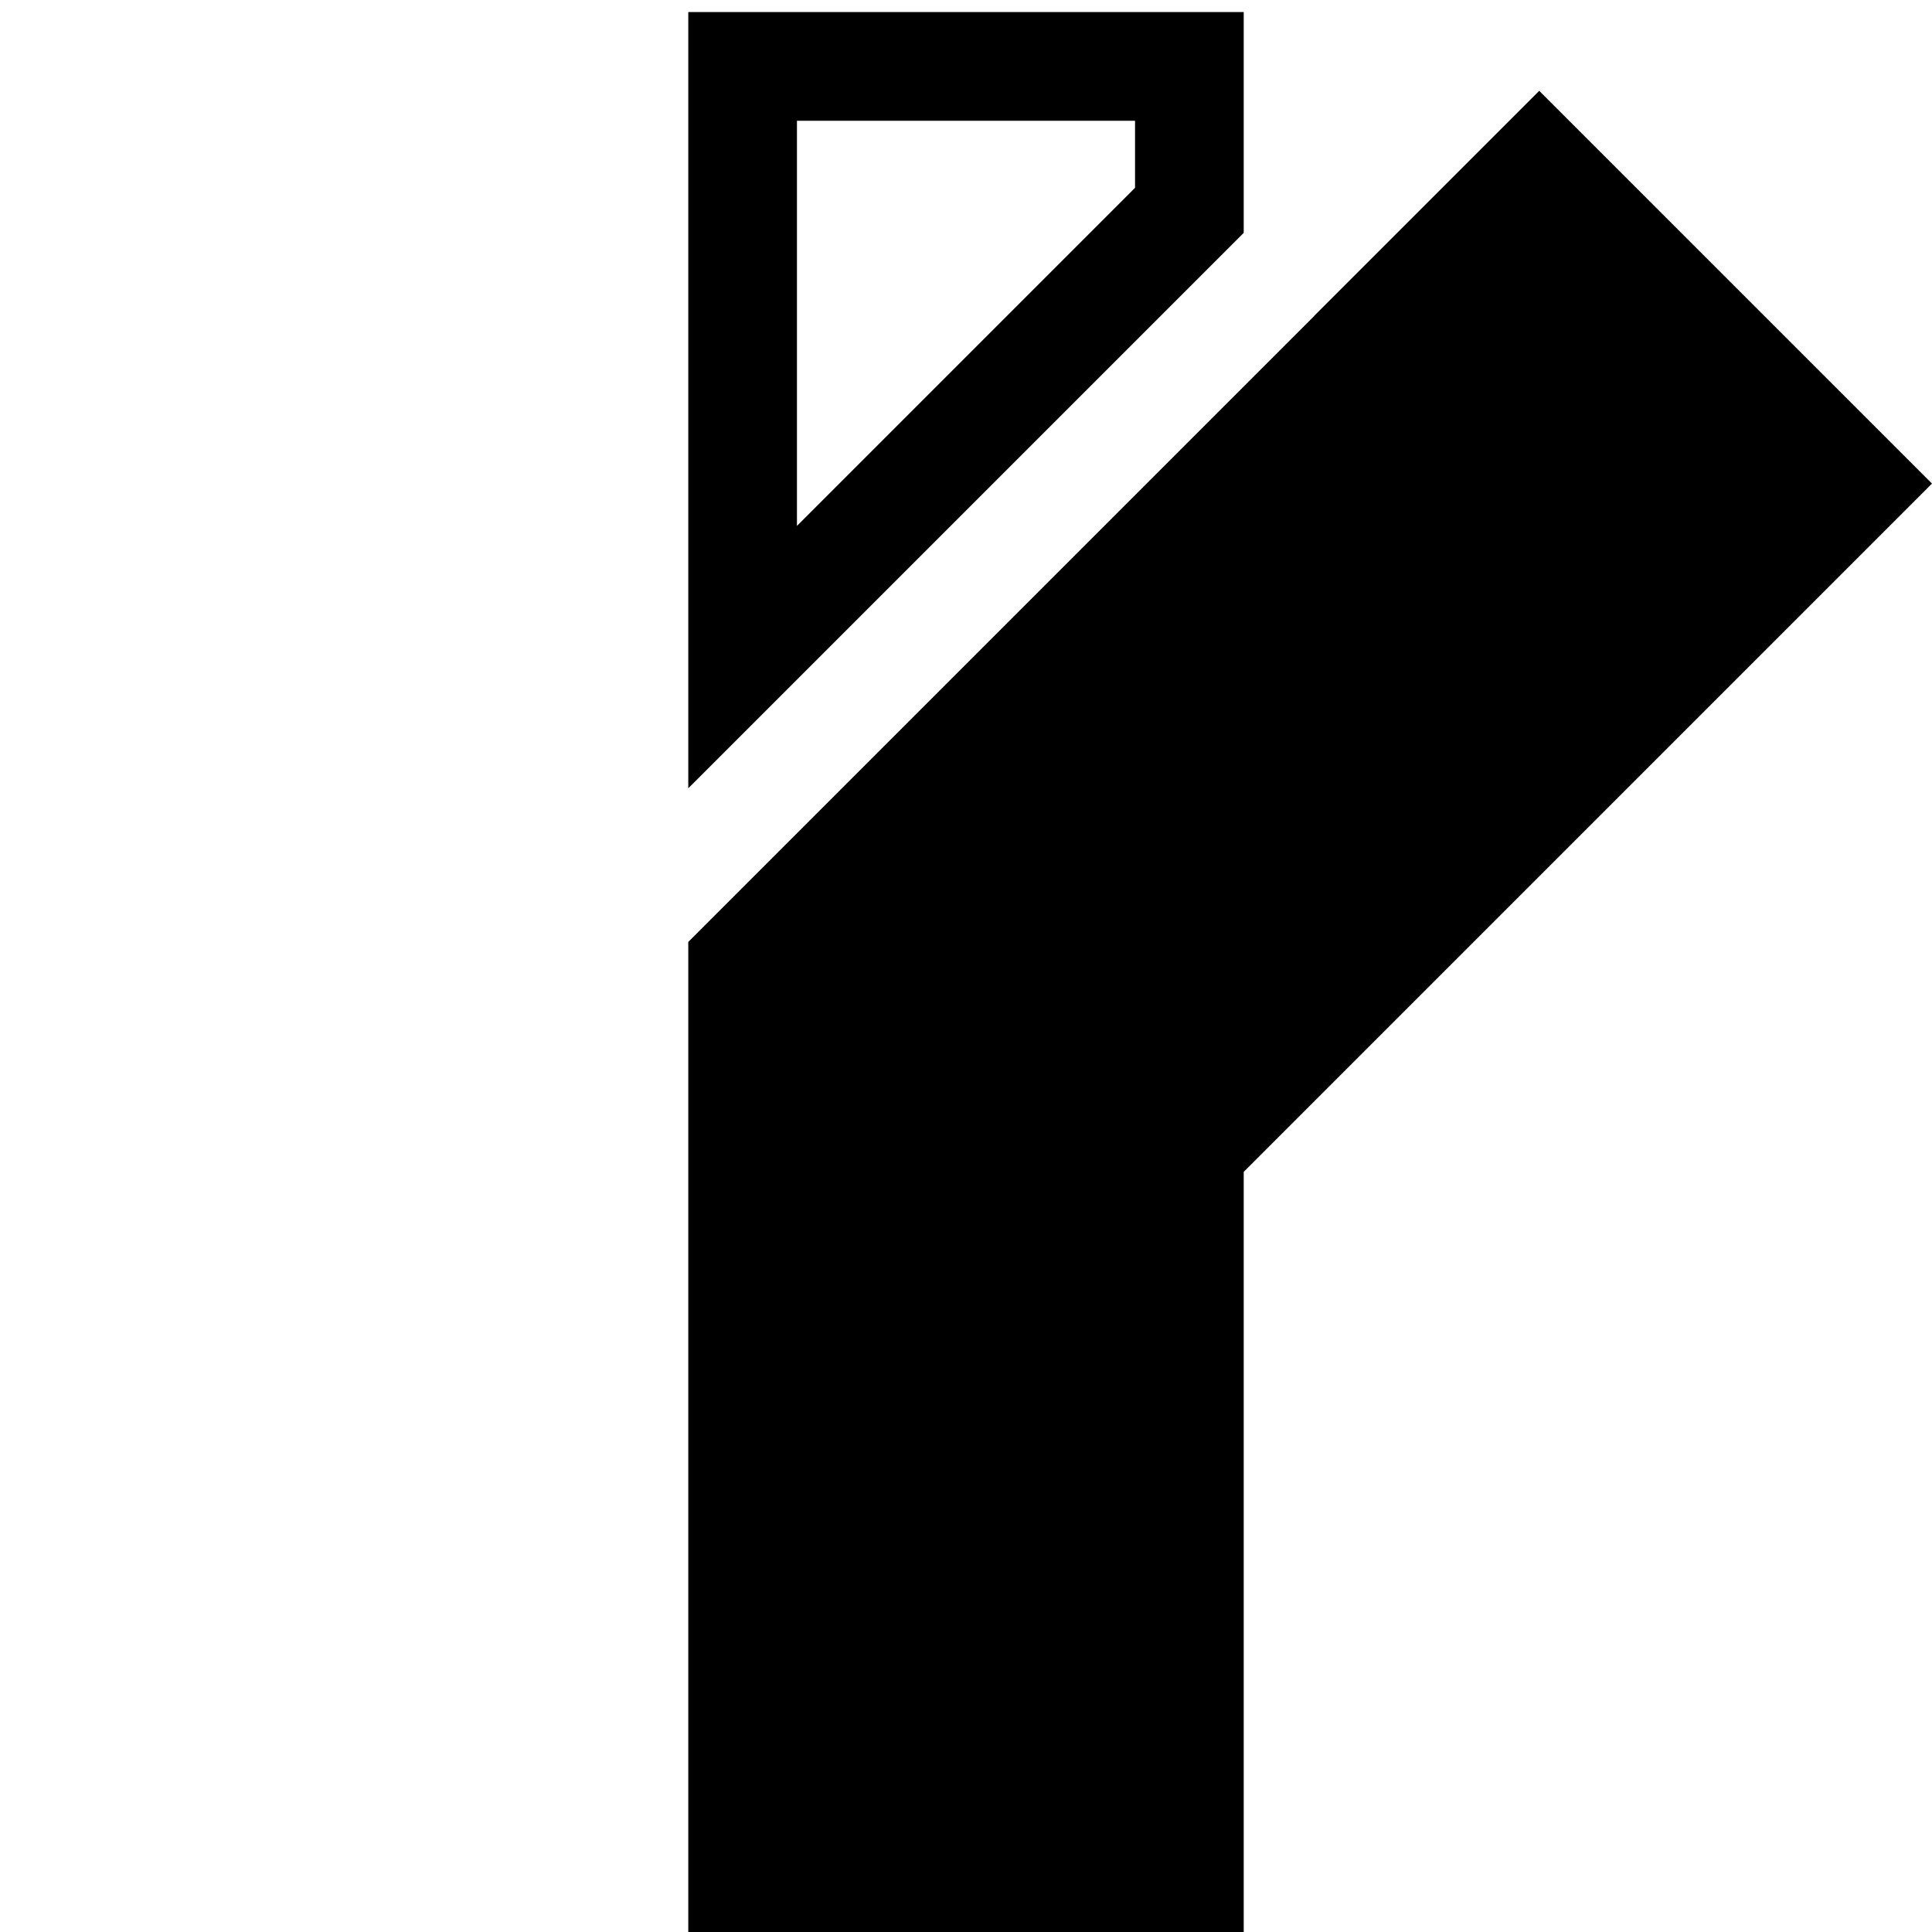
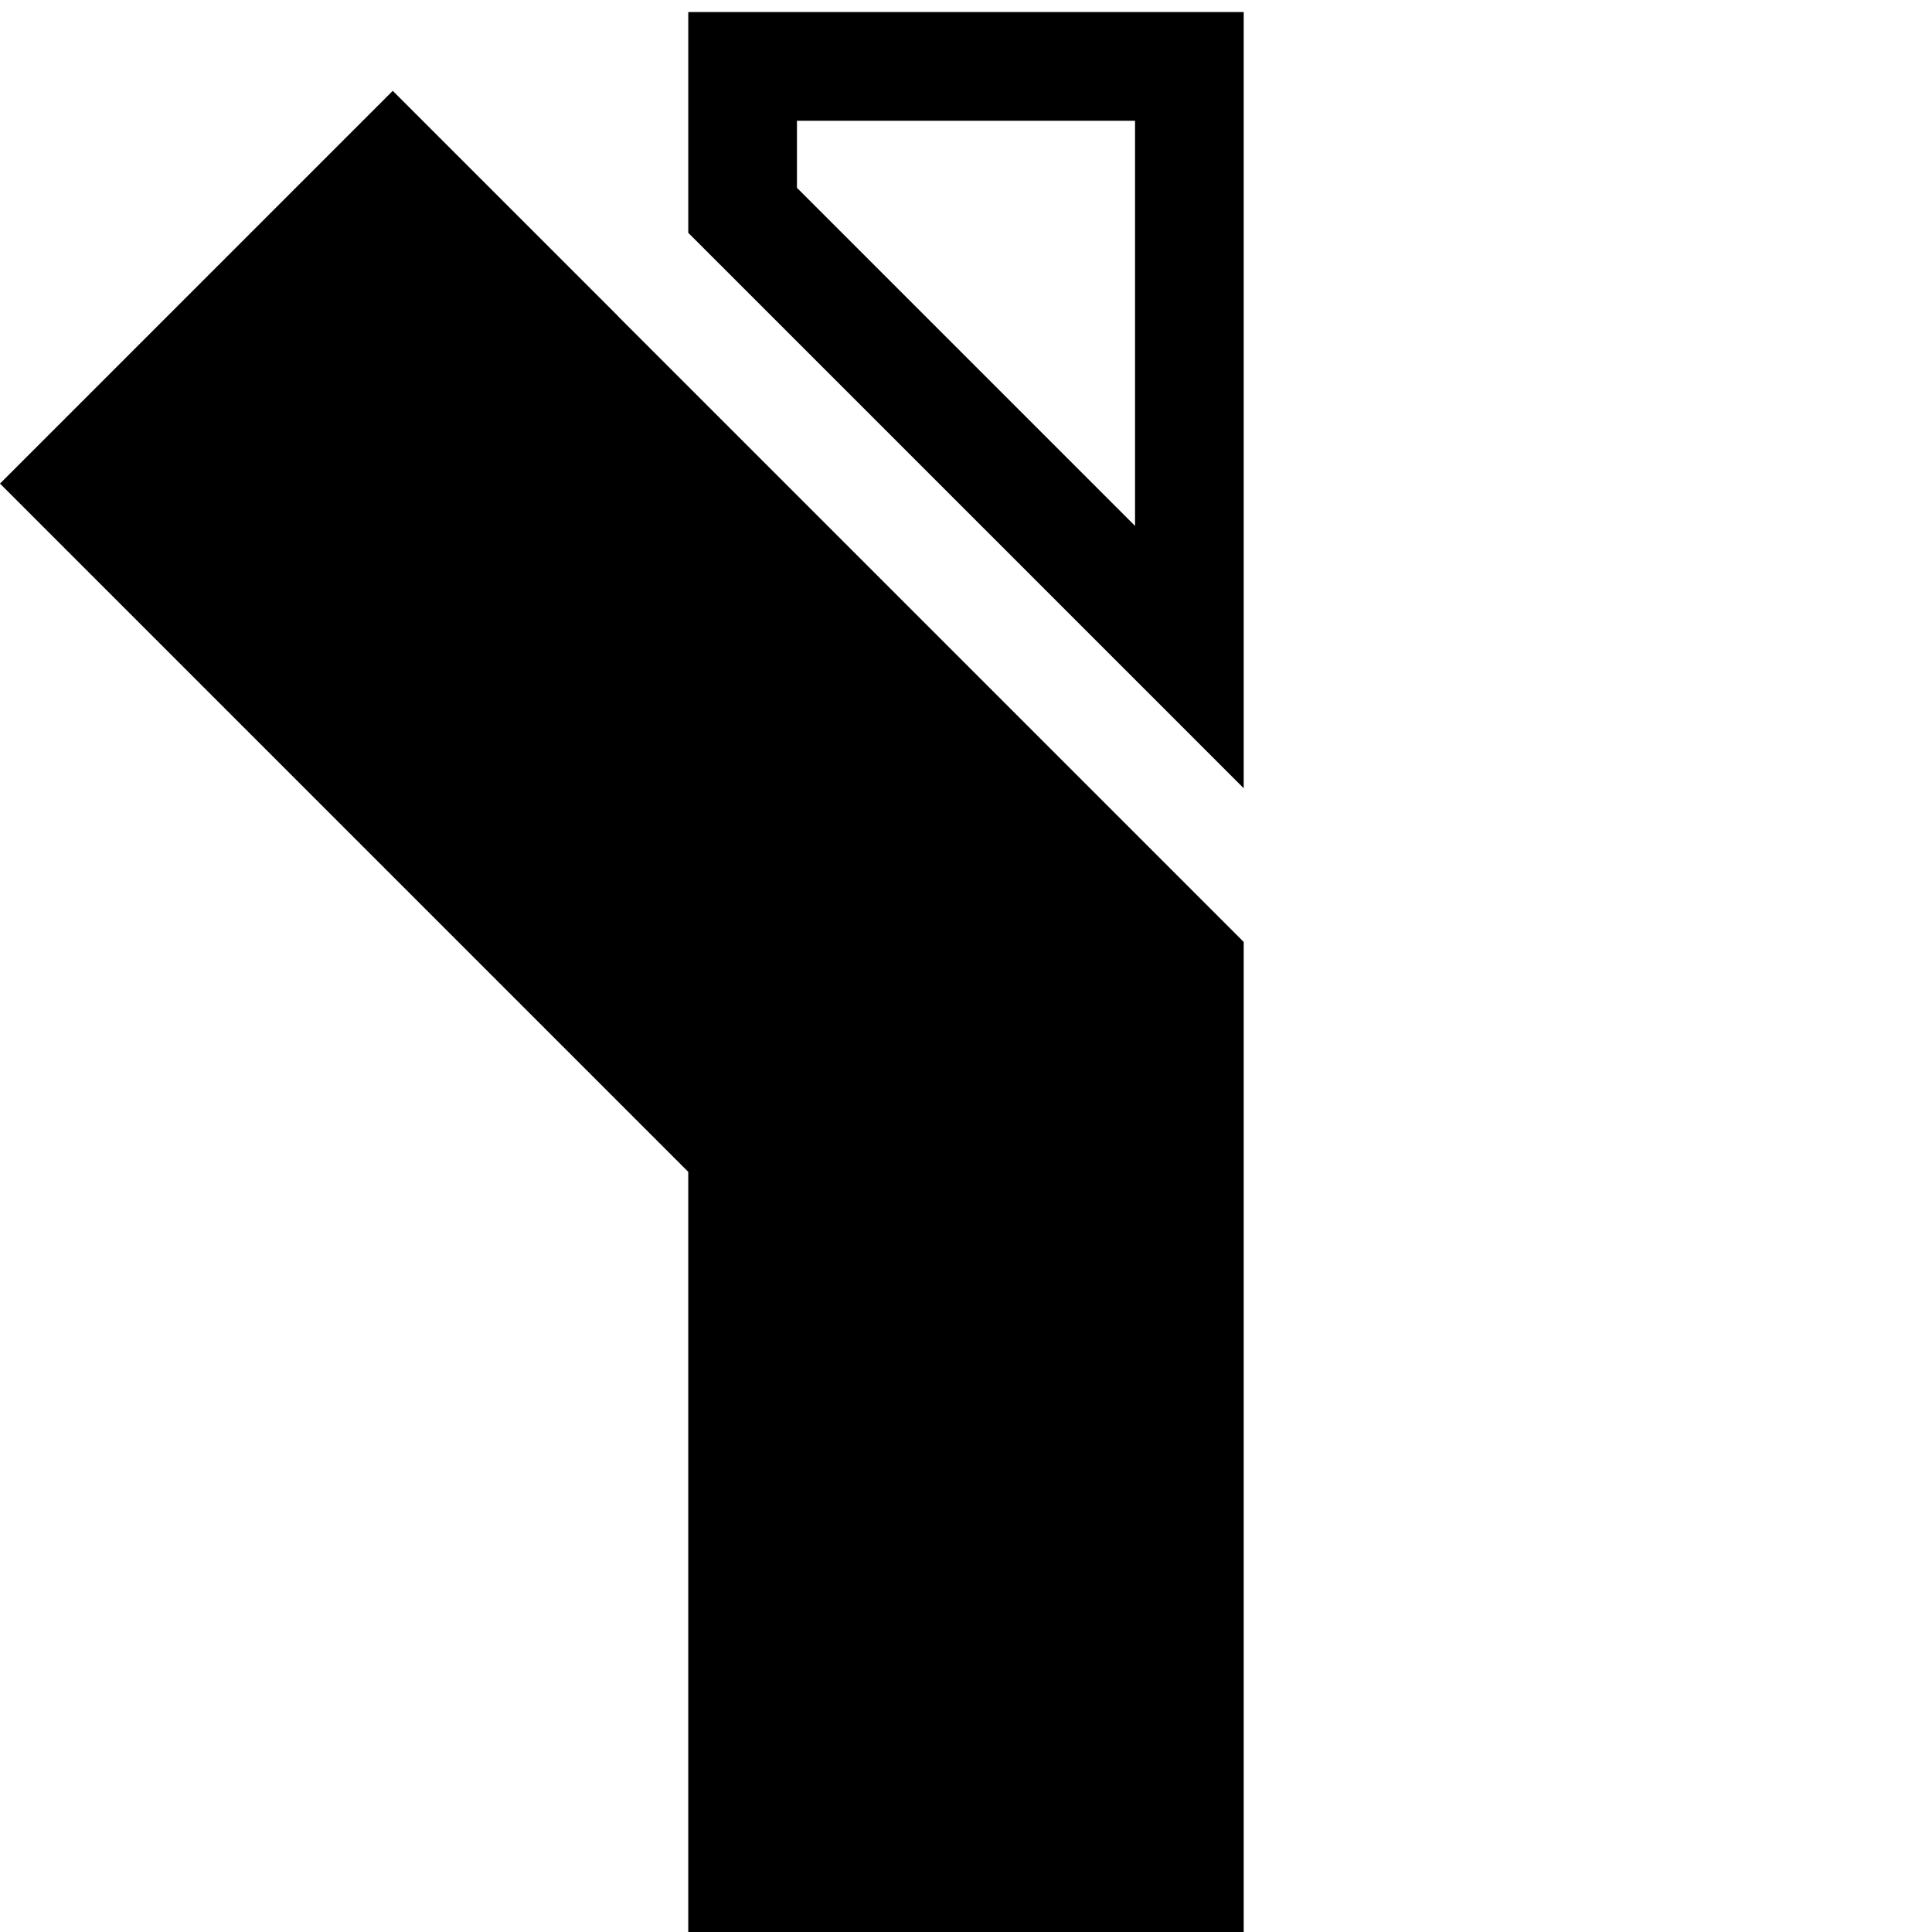
<svg xmlns="http://www.w3.org/2000/svg" width="211.667mm" height="211.667mm" viewBox="0 0 211.667 211.667" version="1.1" id="svg5620">
  <defs id="defs5614" />
  <g id="layer1" transform="translate(0,-85.33332)">
-     <path style="color:#000000;font-style:normal;font-variant:normal;font-weight:normal;font-stretch:normal;font-size:medium;line-height:normal;font-family:sans-serif;font-variant-ligatures:normal;font-variant-position:normal;font-variant-caps:normal;font-variant-numeric:normal;font-variant-alternates:normal;font-feature-settings:normal;text-indent:0;text-align:start;text-decoration:none;text-decoration-line:none;text-decoration-style:solid;text-decoration-color:#000000;letter-spacing:normal;word-spacing:normal;text-transform:none;writing-mode:lr-tb;direction:ltr;text-orientation:mixed;dominant-baseline:auto;baseline-shift:baseline;text-anchor:start;white-space:normal;shape-padding:0;clip-rule:nonzero;display:inline;overflow:visible;visibility:visible;opacity:1;isolation:auto;mix-blend-mode:normal;color-interpolation:sRGB;color-interpolation-filters:linearRGB;solid-color:#000000;solid-opacity:1;vector-effect:none;fill:#000000;fill-opacity:1;fill-rule:nonzero;stroke:none;stroke-width:11.906;stroke-linecap:butt;stroke-linejoin:miter;stroke-miterlimit:4;stroke-dasharray:none;stroke-dashoffset:0;stroke-opacity:1;color-rendering:auto;image-rendering:auto;shape-rendering:auto;text-rendering:auto;enable-background:accumulate" d="m 75.406,86.656 v 5.953 79.086 L 136.26,110.842 V 86.656 Z m 93.23,8.627 -4.209,4.211 -20.457,20.455 0.01,0.01 -68.574,68.574 V 297 h 60.855 v -83.279 l 75.404,-75.406 z M 87.312,98.562 h 37.041 v 7.348 L 87.312,142.951 Z" id="rect5137-3-3" />
+     <path style="color:#000000;font-style:normal;font-variant:normal;font-weight:normal;font-stretch:normal;font-size:medium;line-height:normal;font-family:sans-serif;font-variant-ligatures:normal;font-variant-position:normal;font-variant-caps:normal;font-variant-numeric:normal;font-variant-alternates:normal;font-feature-settings:normal;text-indent:0;text-align:start;text-decoration:none;text-decoration-line:none;text-decoration-style:solid;text-decoration-color:#000000;letter-spacing:normal;word-spacing:normal;text-transform:none;writing-mode:lr-tb;direction:ltr;text-orientation:mixed;dominant-baseline:auto;baseline-shift:baseline;text-anchor:start;white-space:normal;shape-padding:0;clip-rule:nonzero;display:inline;overflow:visible;visibility:visible;opacity:1;isolation:auto;mix-blend-mode:normal;color-interpolation:sRGB;color-interpolation-filters:linearRGB;solid-color:#000000;solid-opacity:1;vector-effect:none;fill:#000000;fill-opacity:1;fill-rule:nonzero;stroke:none;stroke-width:11.906;stroke-linecap:butt;stroke-linejoin:miter;stroke-miterlimit:4;stroke-dasharray:none;stroke-dashoffset:0;stroke-opacity:1;color-rendering:auto;image-rendering:auto;shape-rendering:auto;text-rendering:auto;enable-background:accumulate" d="m 136.26,86.656 v 5.953 79.086 L 75.406,110.842 V 86.656 Z m -93.23,8.627 4.209,4.211 20.457,20.455 -0.01,0.01 68.574,68.574 V 297 H 75.404 V 213.721 L 0,138.314 Z M 124.354,98.562 H 87.313 v 7.348 l 37.041,37.041 z" id="rect5137-3-3" />
  </g>
</svg>
